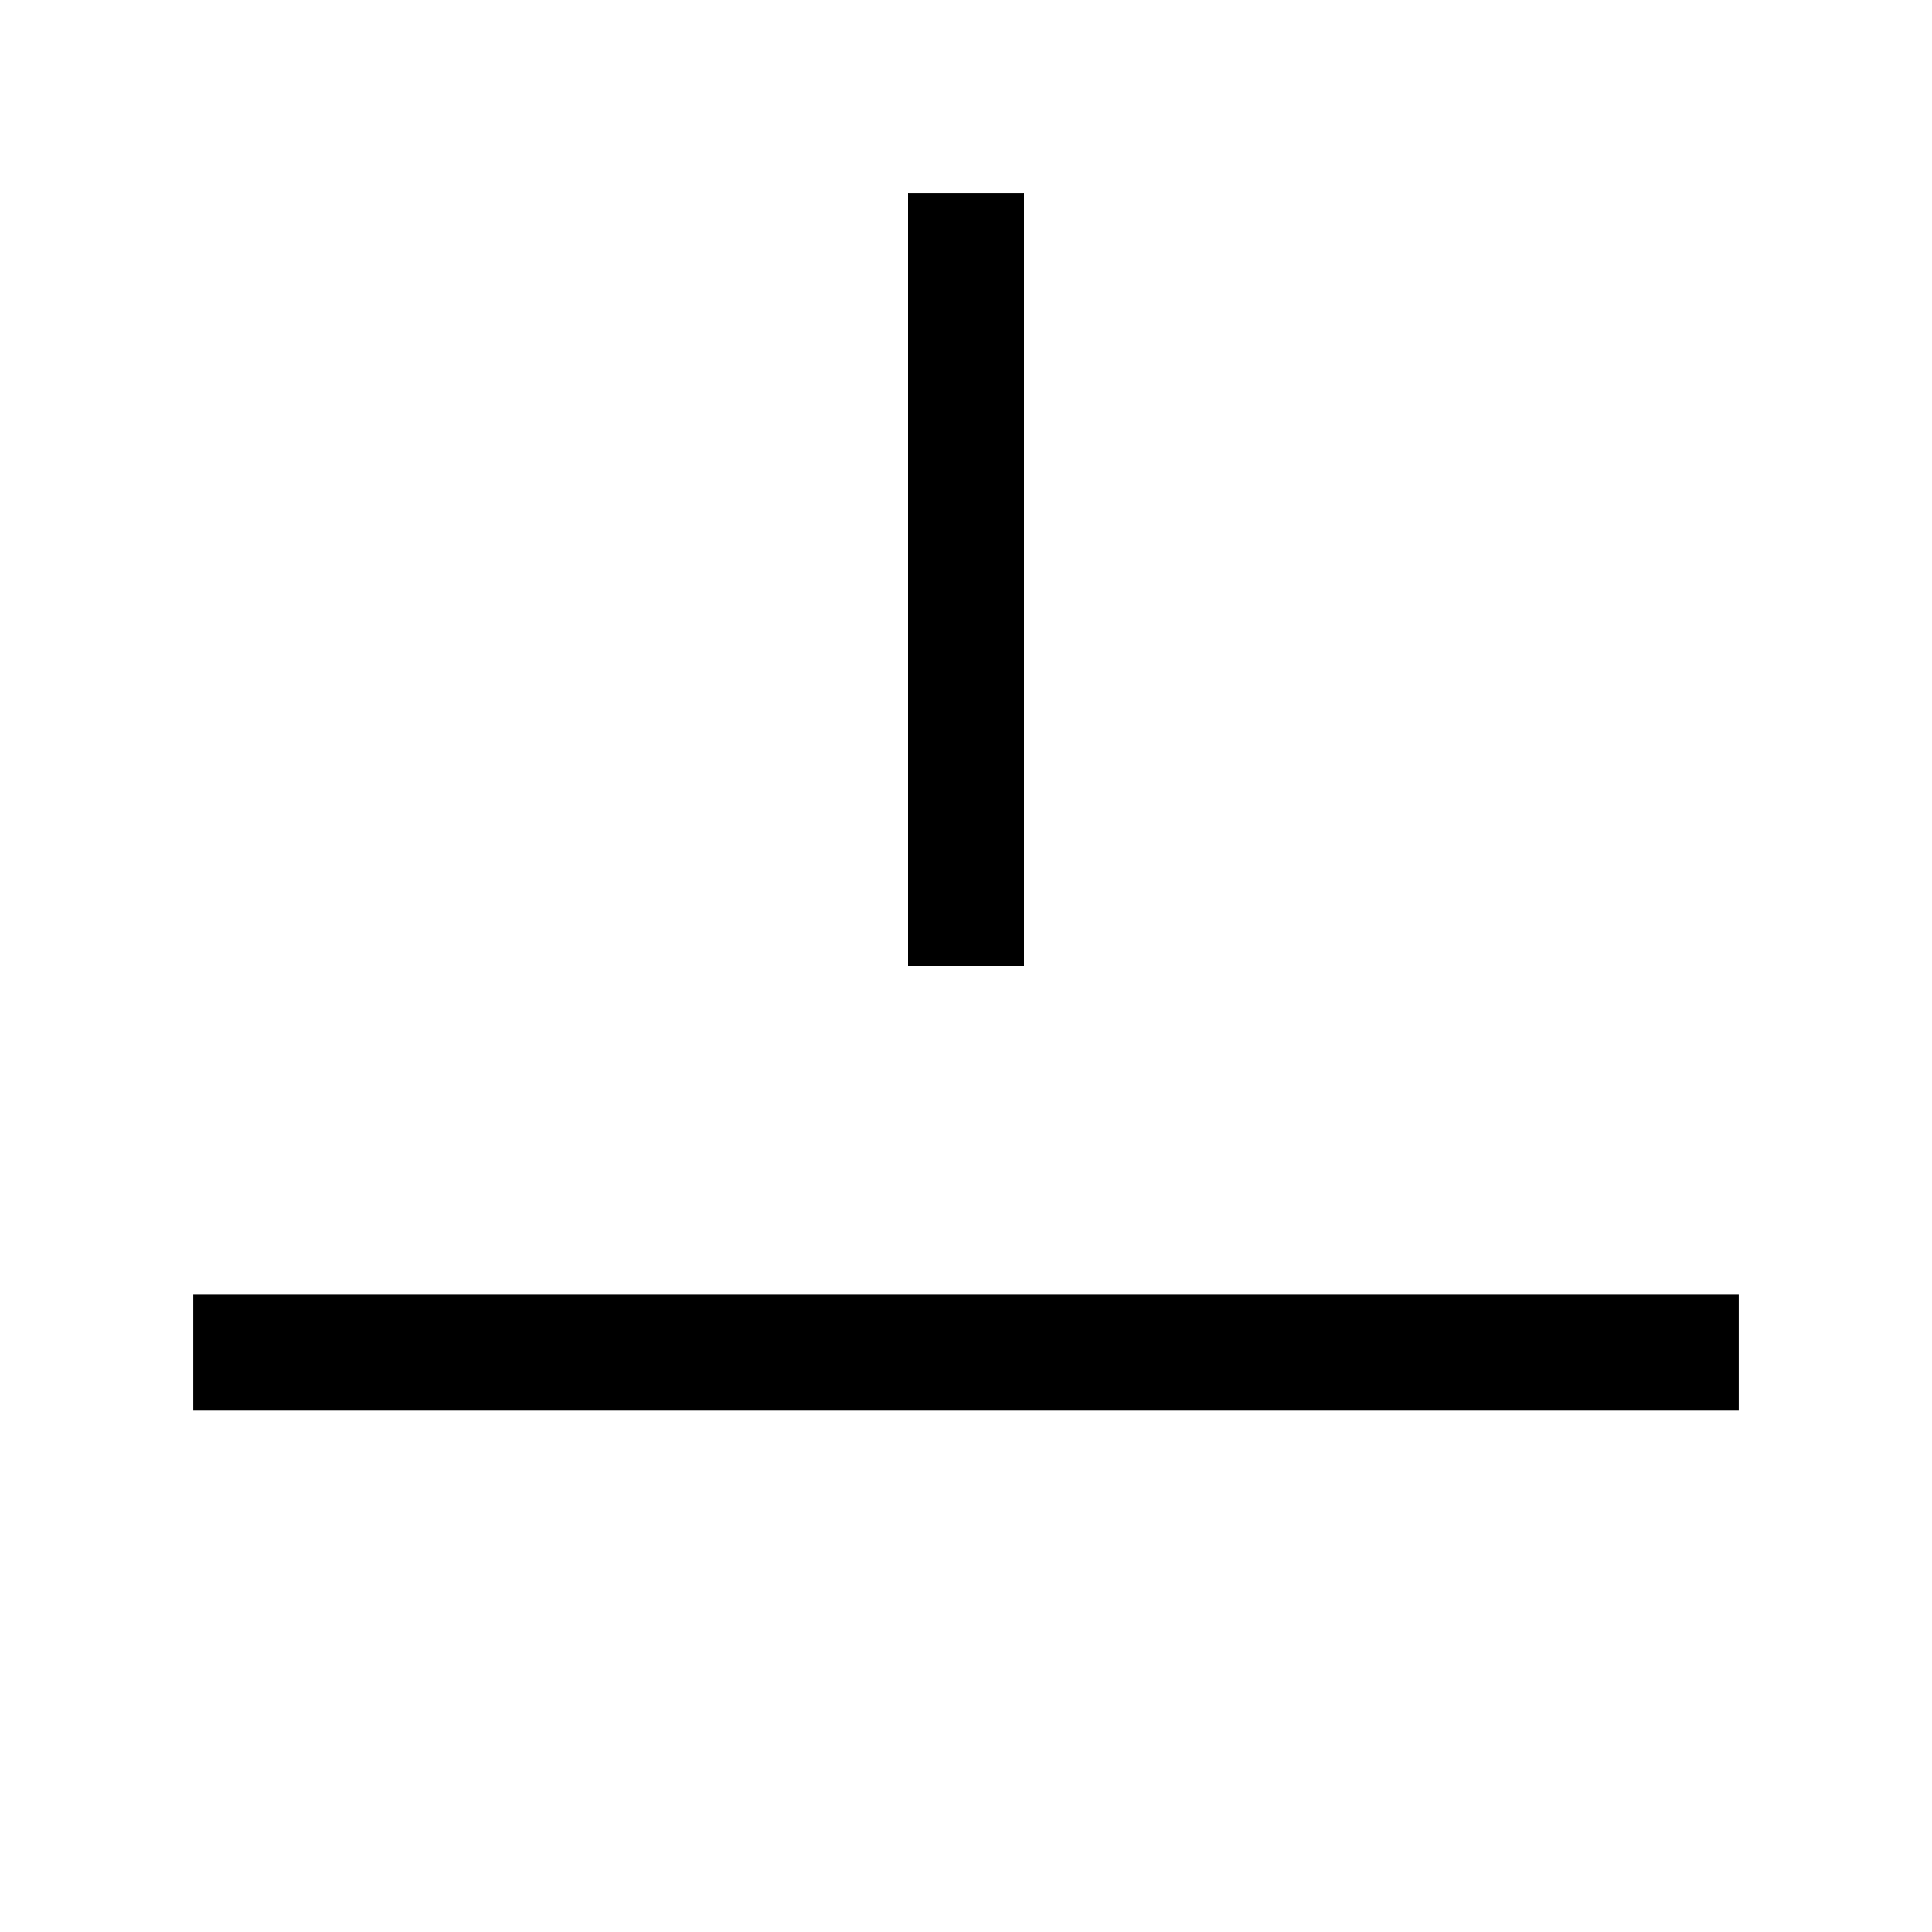
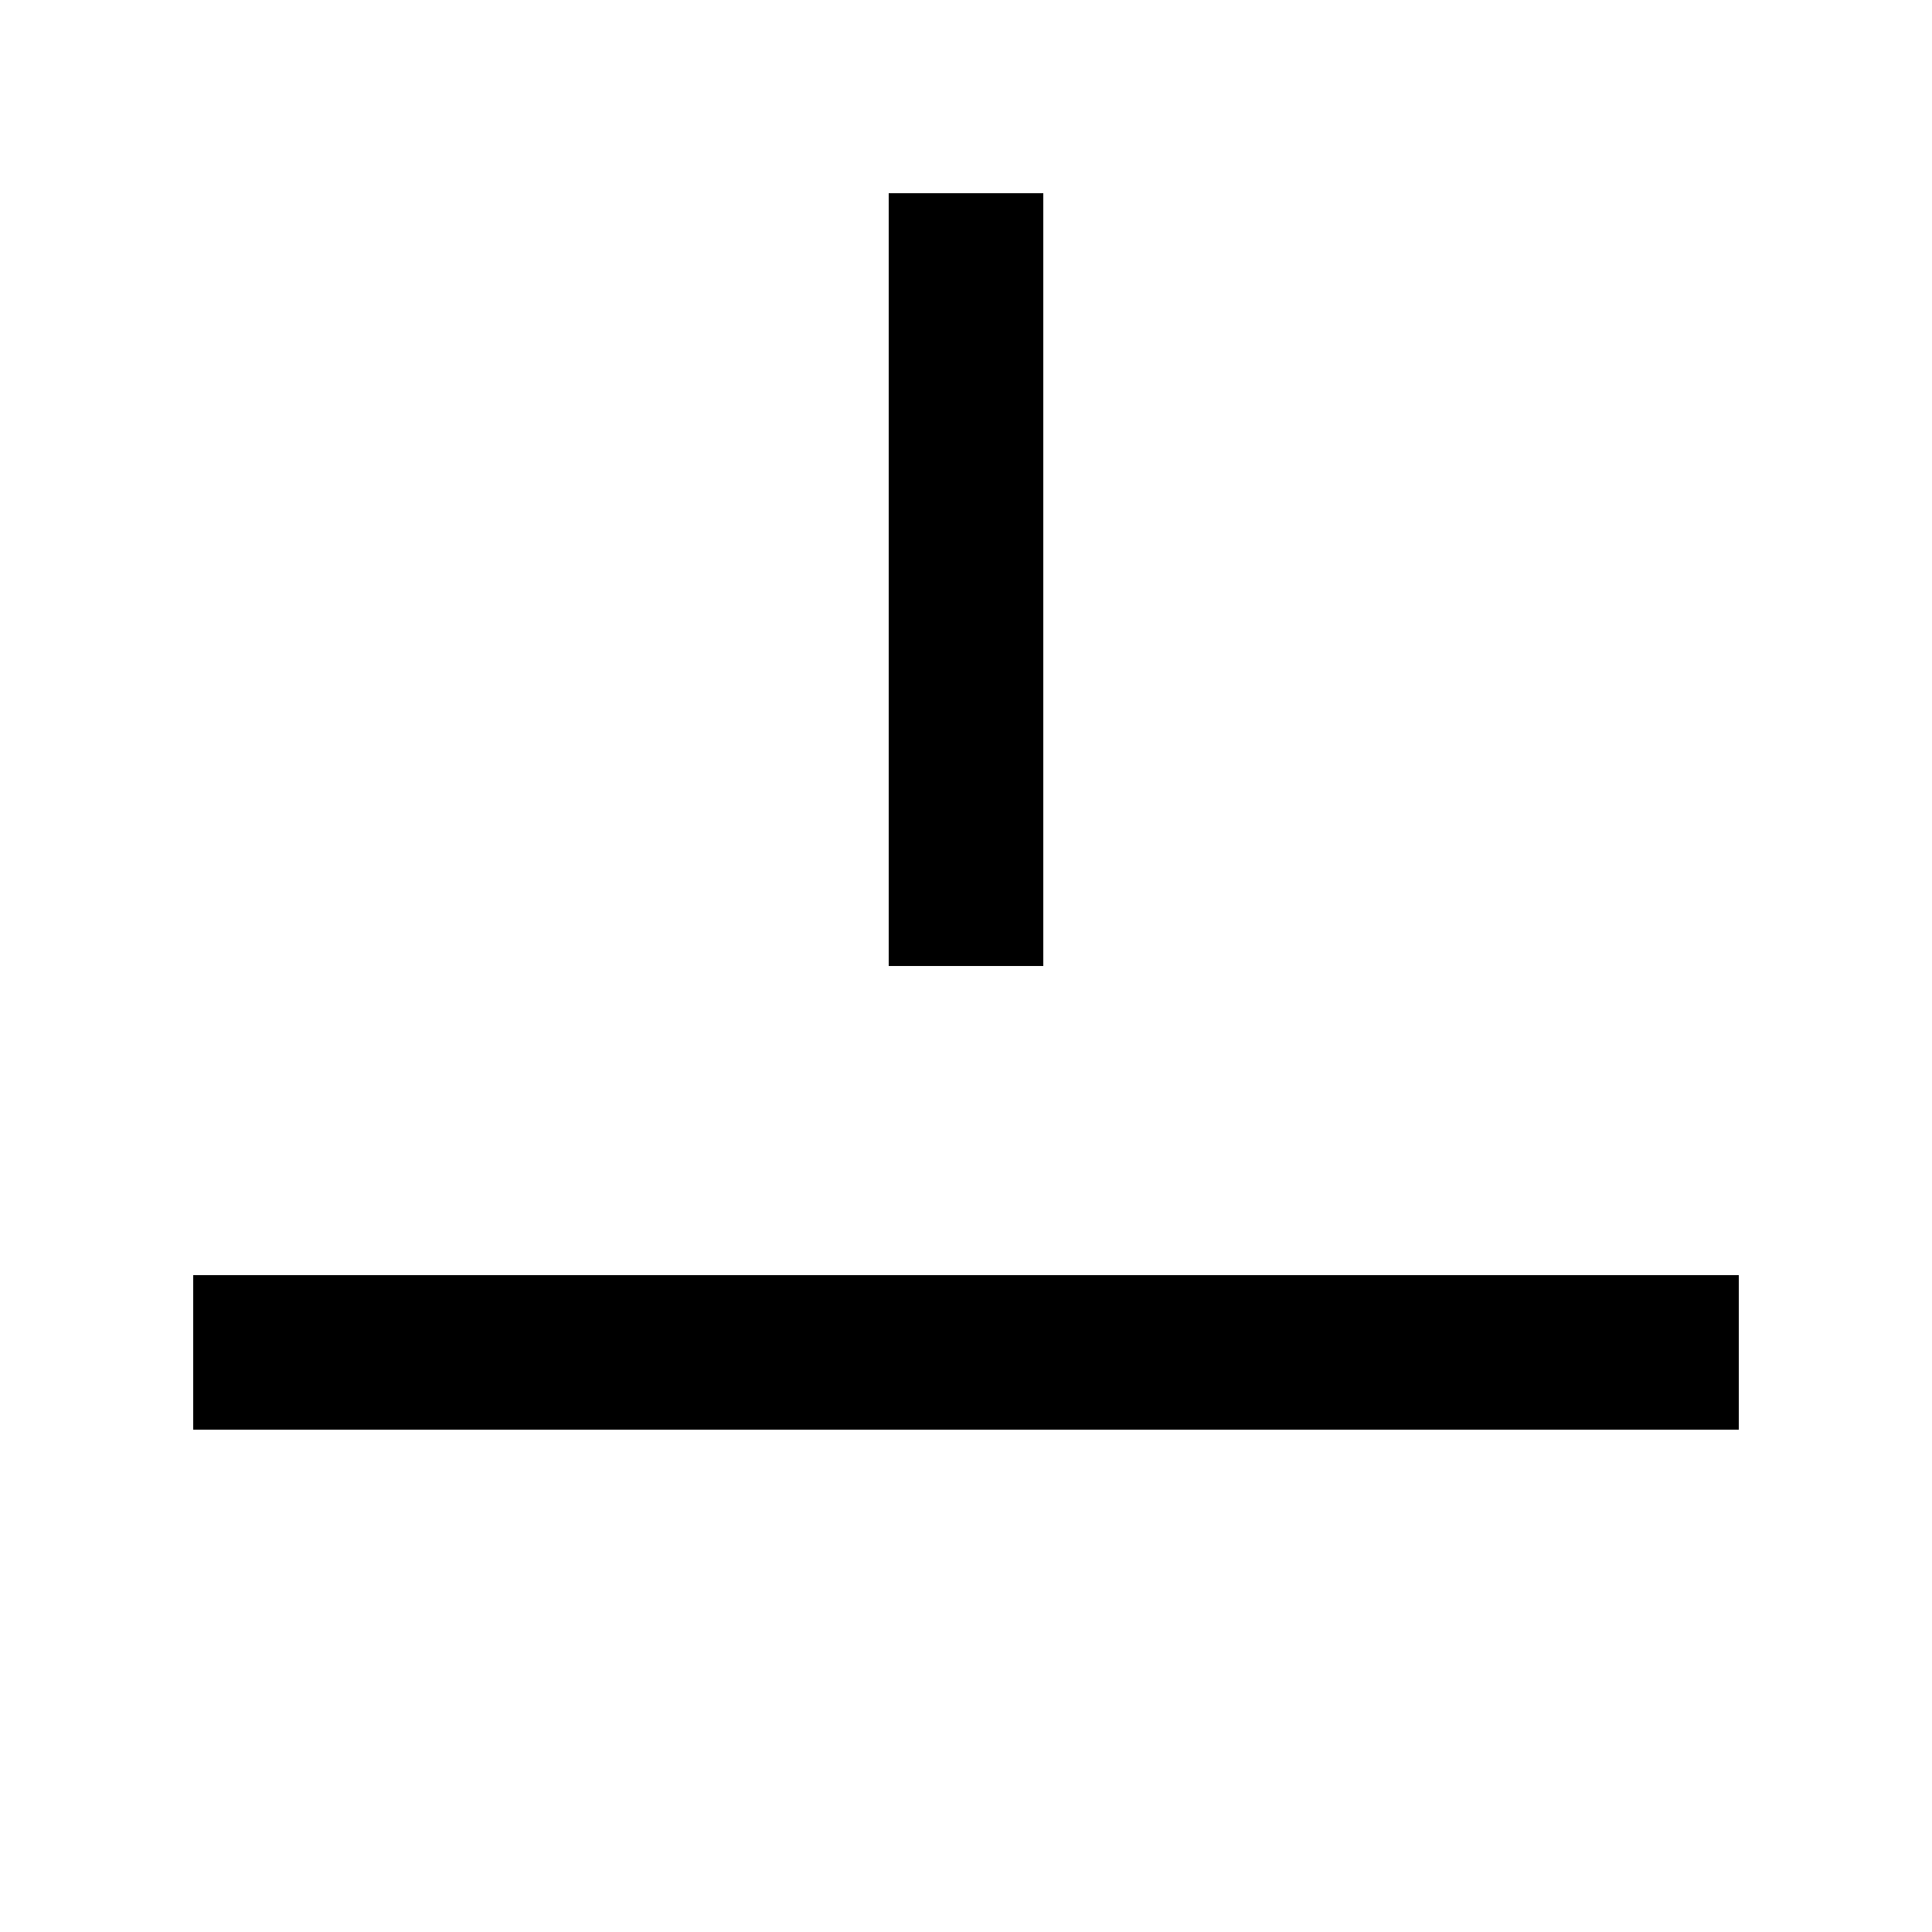
<svg xmlns="http://www.w3.org/2000/svg" width="1000" height="1000" viewBox="0 0 264.583 264.583" version="1.1" id="svg8">
  <defs id="defs2" />
  <g id="layer1" transform="translate(0,-32.41665)">
-     <path style="fill:none;stroke:#000000;stroke-width:15.875;stroke-linecap:butt;stroke-linejoin:miter;stroke-opacity:1;stroke-miterlimit:4;stroke-dasharray:none" d="M 26.458,217.625 H 238.125" id="path2072" />
-     <path style="fill:none;stroke:#000000;stroke-width:15.875;stroke-linecap:butt;stroke-linejoin:miter;stroke-opacity:1;stroke-miterlimit:4;stroke-dasharray:none" d="M 132.292,58.875 V 164.708" id="path2074" />
+     <path style="fill:none;stroke:#000000;stroke-width:21.167;stroke-linecap:butt;stroke-linejoin:miter;stroke-opacity:1;stroke-miterlimit:4;stroke-dasharray:none" d="M 26.458,217.625 H 238.125" id="path2072" />
+     <path style="fill:none;stroke:#000000;stroke-width:21.167;stroke-linecap:butt;stroke-linejoin:miter;stroke-opacity:1;stroke-miterlimit:4;stroke-dasharray:none" d="M 132.292,58.875 V 164.708" id="path2074" />
  </g>
</svg>
